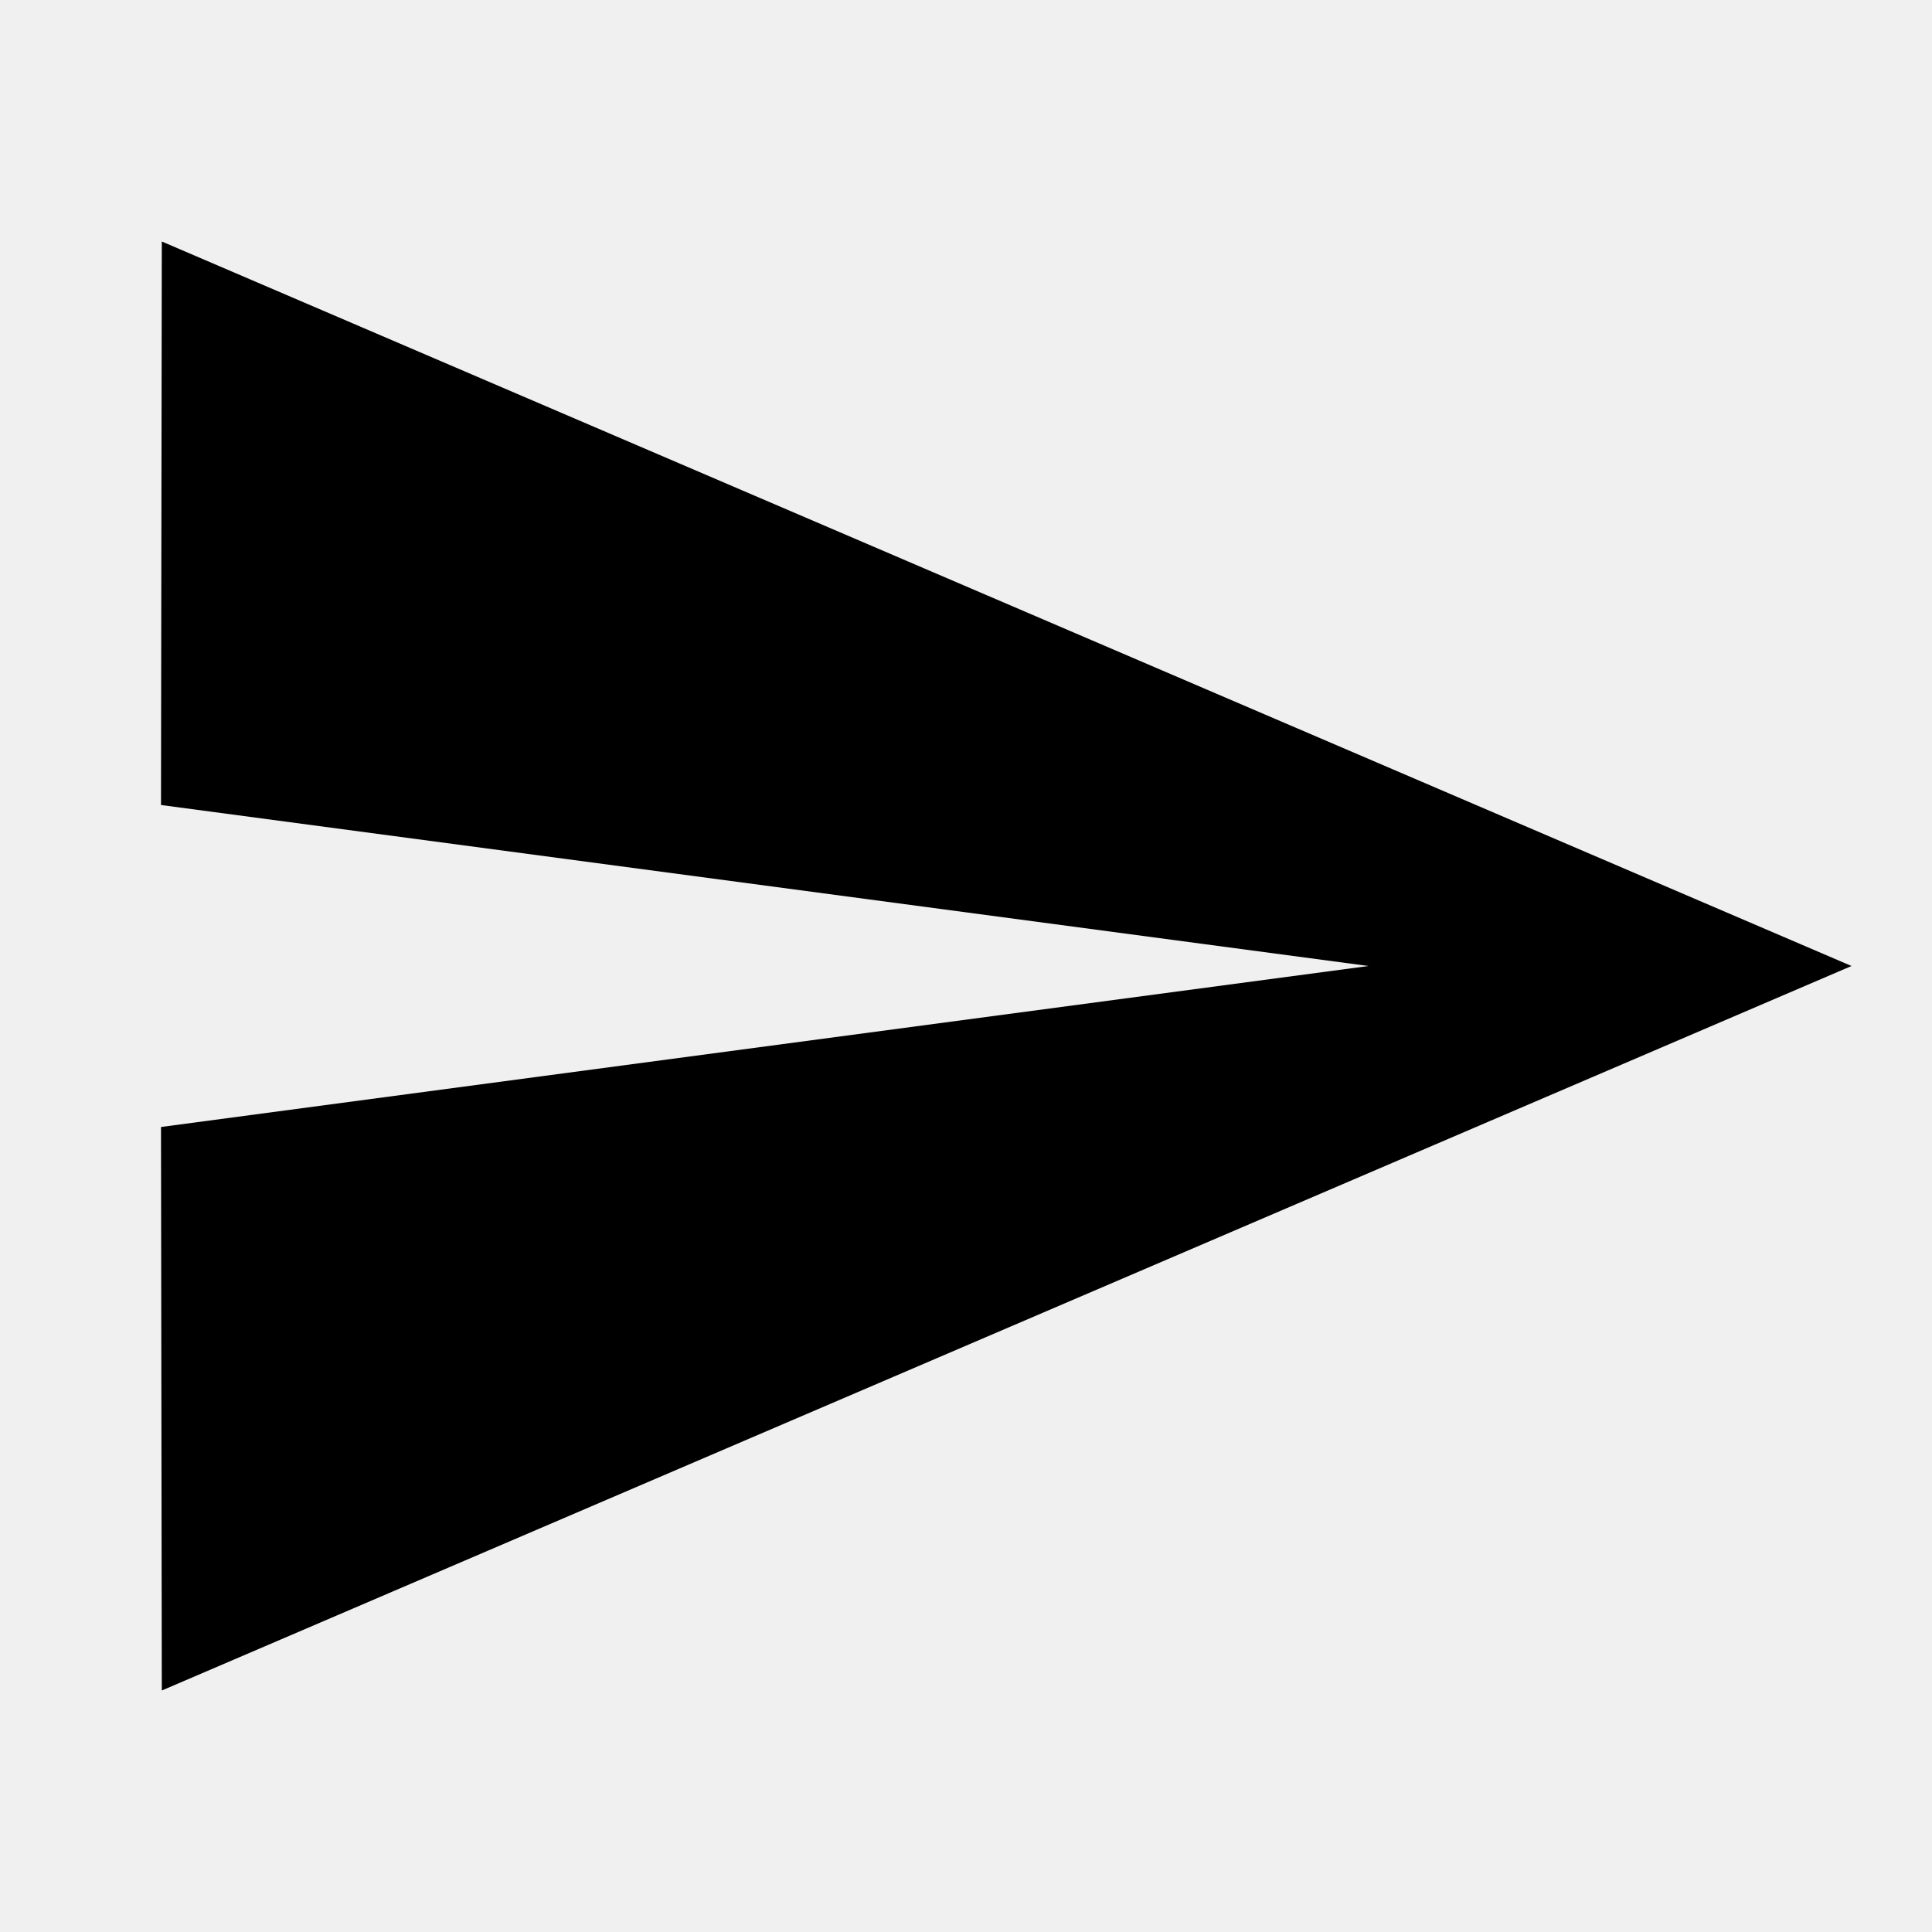
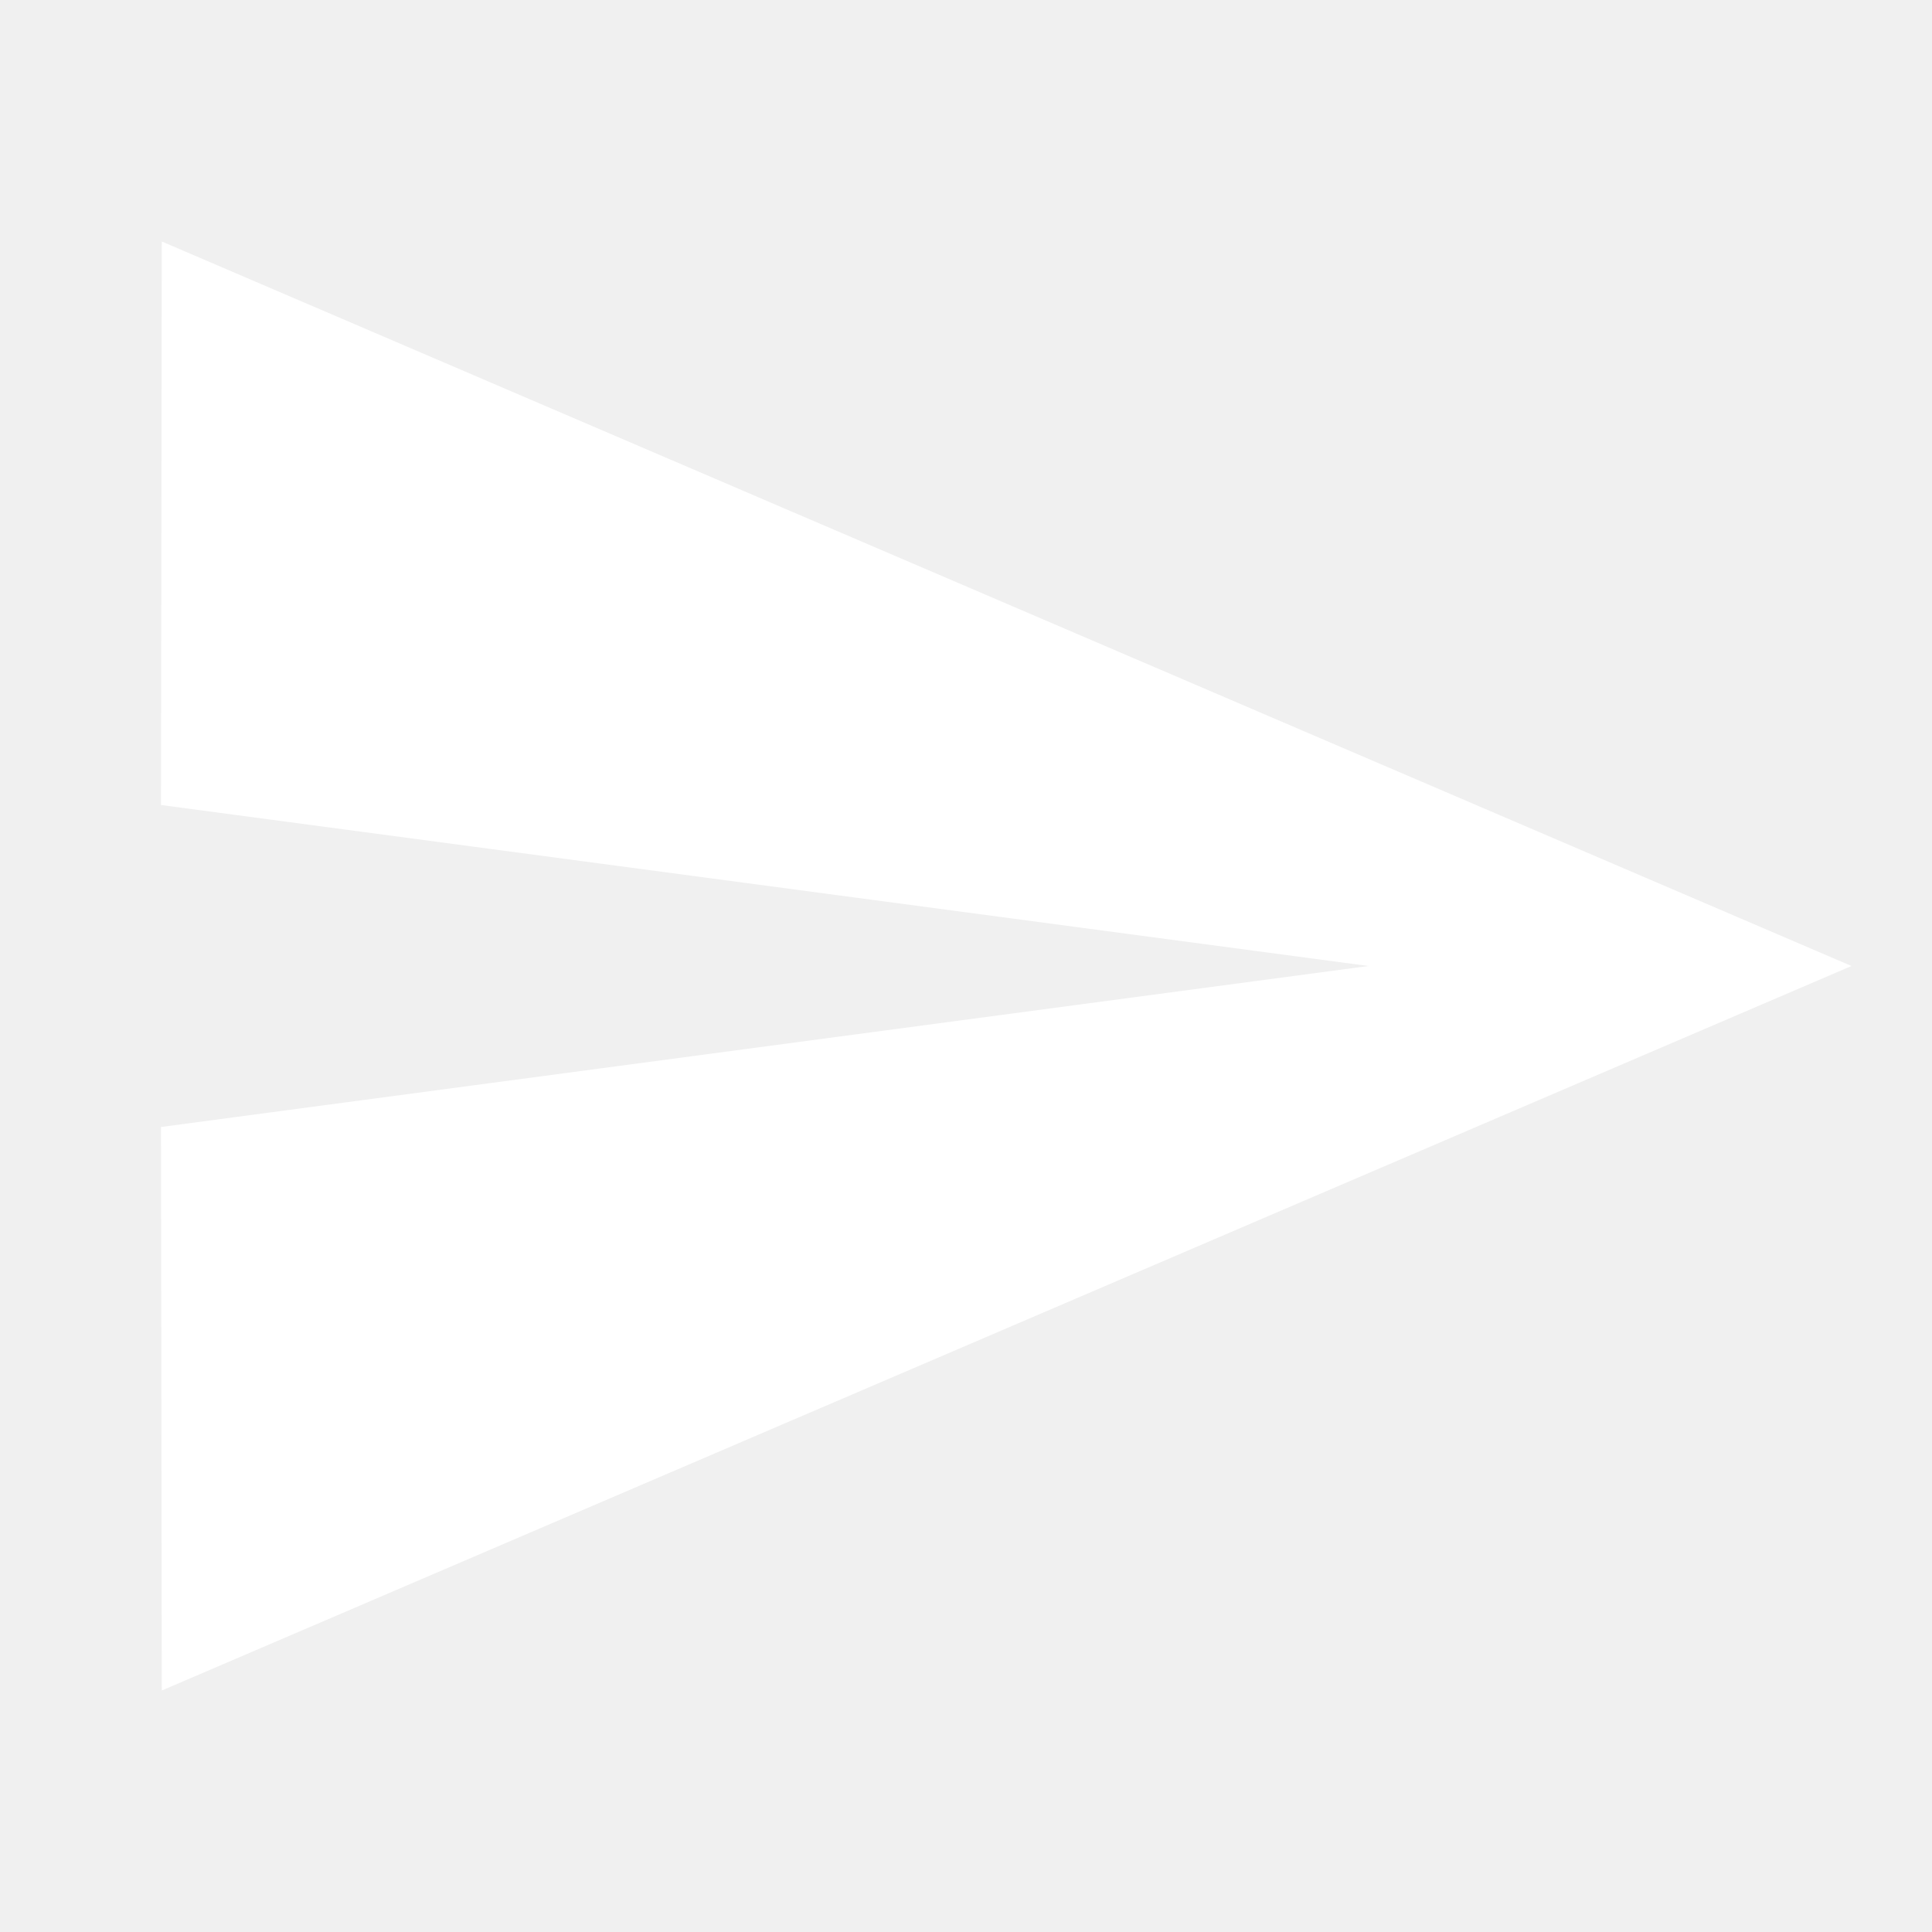
<svg xmlns="http://www.w3.org/2000/svg" width="24" height="24" viewBox="0 0 24 24" fill="none">
  <g clip-path="url(#clip0_20_41)">
-     <path d="M2.01 21L23 12L2.01 3L2 10L17 12L2 14L2.01 21Z" fill="black" />
+     <path d="M2.01 21L23 12L2.01 3L2 10L17 12L2 14L2.01 21Z" fill="white" />
  </g>
  <defs>
    <clipPath id="clip0_20_41">
      <rect width="24" height="24" fill="white" />
    </clipPath>
  </defs>
</svg>
